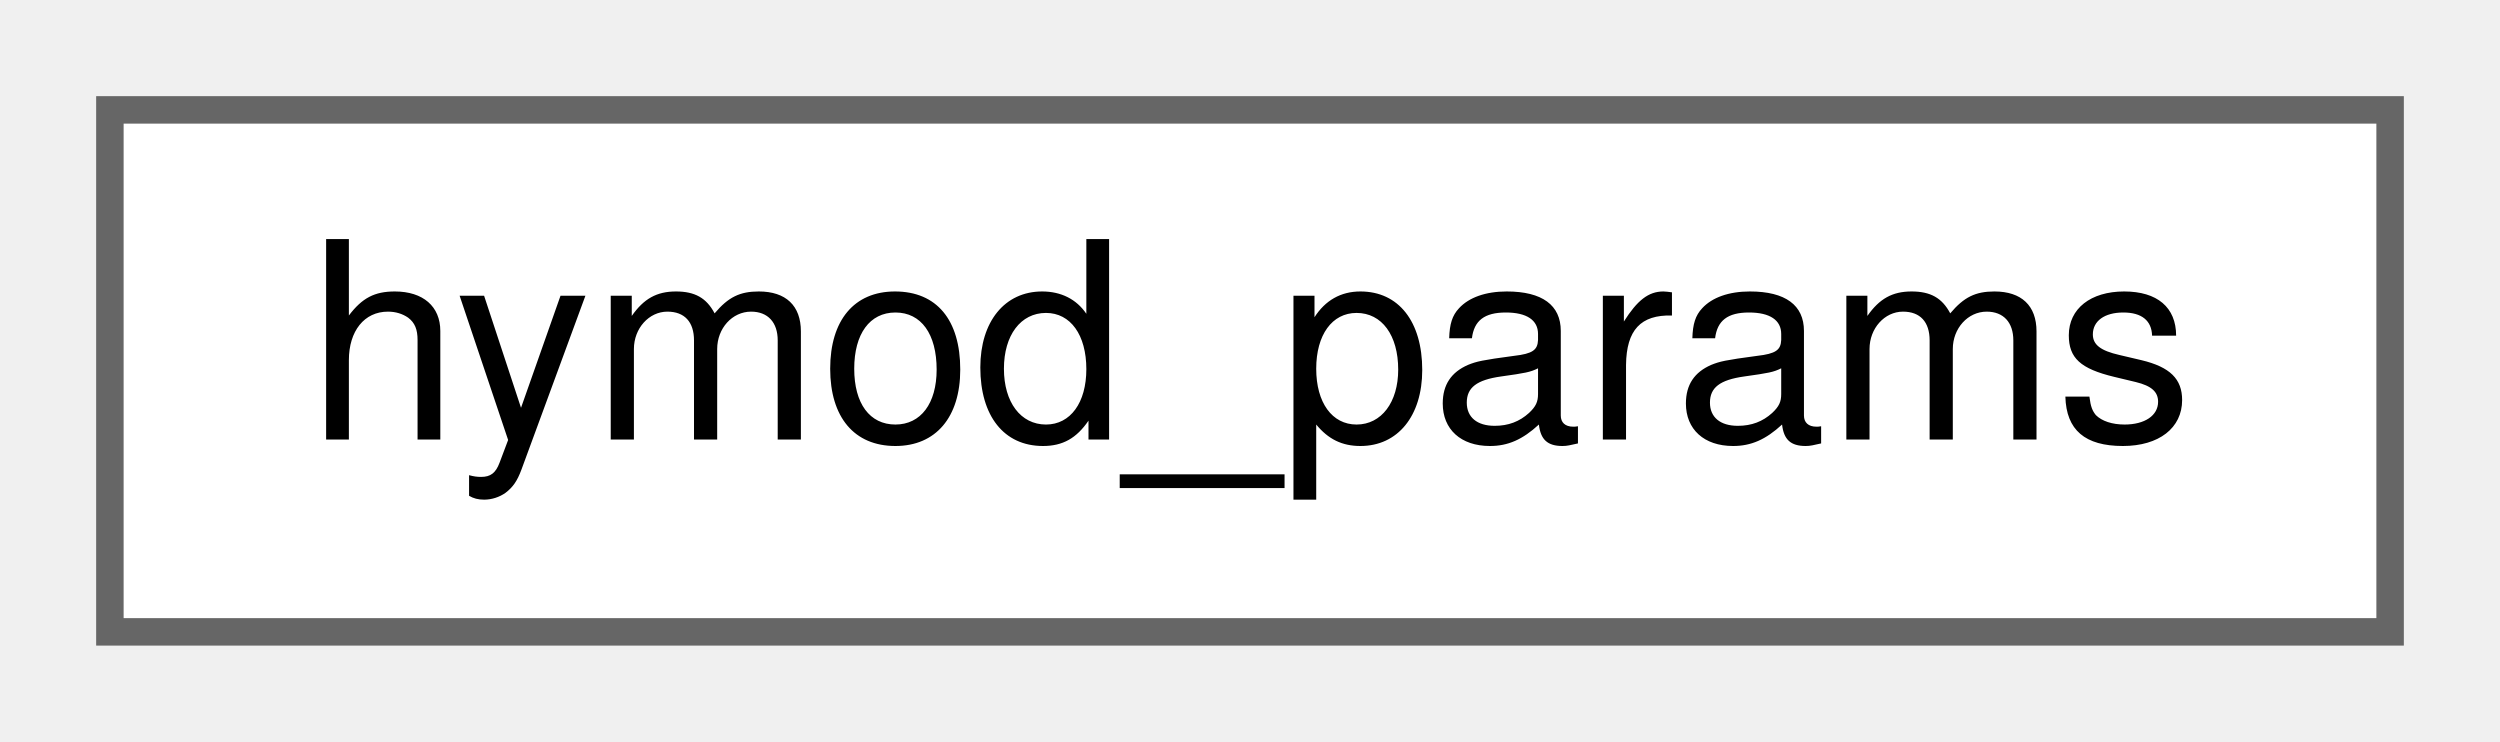
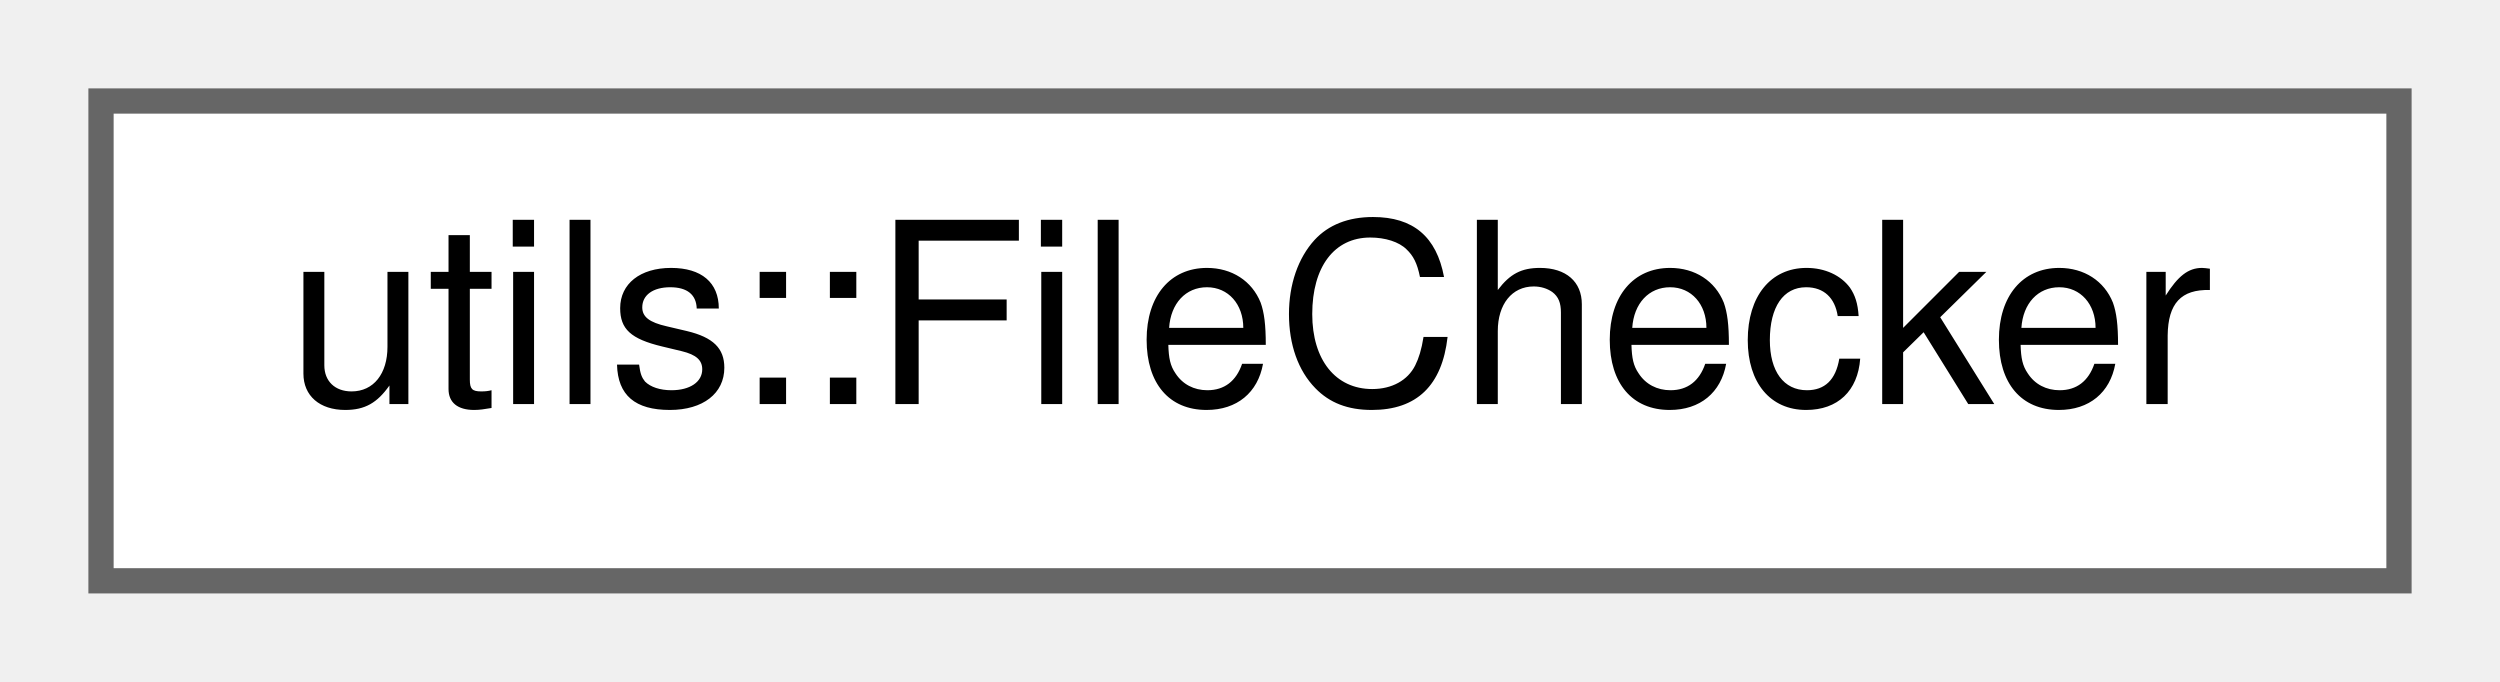
- <svg xmlns="http://www.w3.org/2000/svg" xmlns:xlink="http://www.w3.org/1999/xlink" width="91pt" height="27pt" viewBox="0.00 0.00 91.00 27.00">
+ <svg xmlns="http://www.w3.org/2000/svg" xmlns:xlink="http://www.w3.org/1999/xlink" width="99pt" height="27pt" viewBox="0.00 0.00 99.00 27.00">
  <g id="graph0" class="graph" transform="scale(1 1) rotate(0) translate(4 23)">
    <g id="node1" class="node">
      <g id="a_node1">
-         <a xlink:href="structhymod__params.html" target="_top" xlink:title="Hymod paramaters struct.">
-           <polygon fill="white" stroke="#666666" points="83,-19 0,-19 0,0 83,0 83,-19" />
-           <text text-anchor="middle" x="41.5" y="-7" font-family="Helvetica,sans-Serif" font-size="10.00">hymod_params</text>
+         <a xlink:href="classutils_1_1_file_checker.html" target="_top" xlink:title="Simple utility class for testing things about one or more files.">
+           <polygon fill="white" stroke="#666666" points="91,-19 0,-19 0,0 91,0 91,-19" />
+           <text text-anchor="middle" x="45.5" y="-7" font-family="Helvetica,sans-Serif" font-size="10.00">utils::FileChecker</text>
        </a>
      </g>
    </g>
  </g>
</svg>
